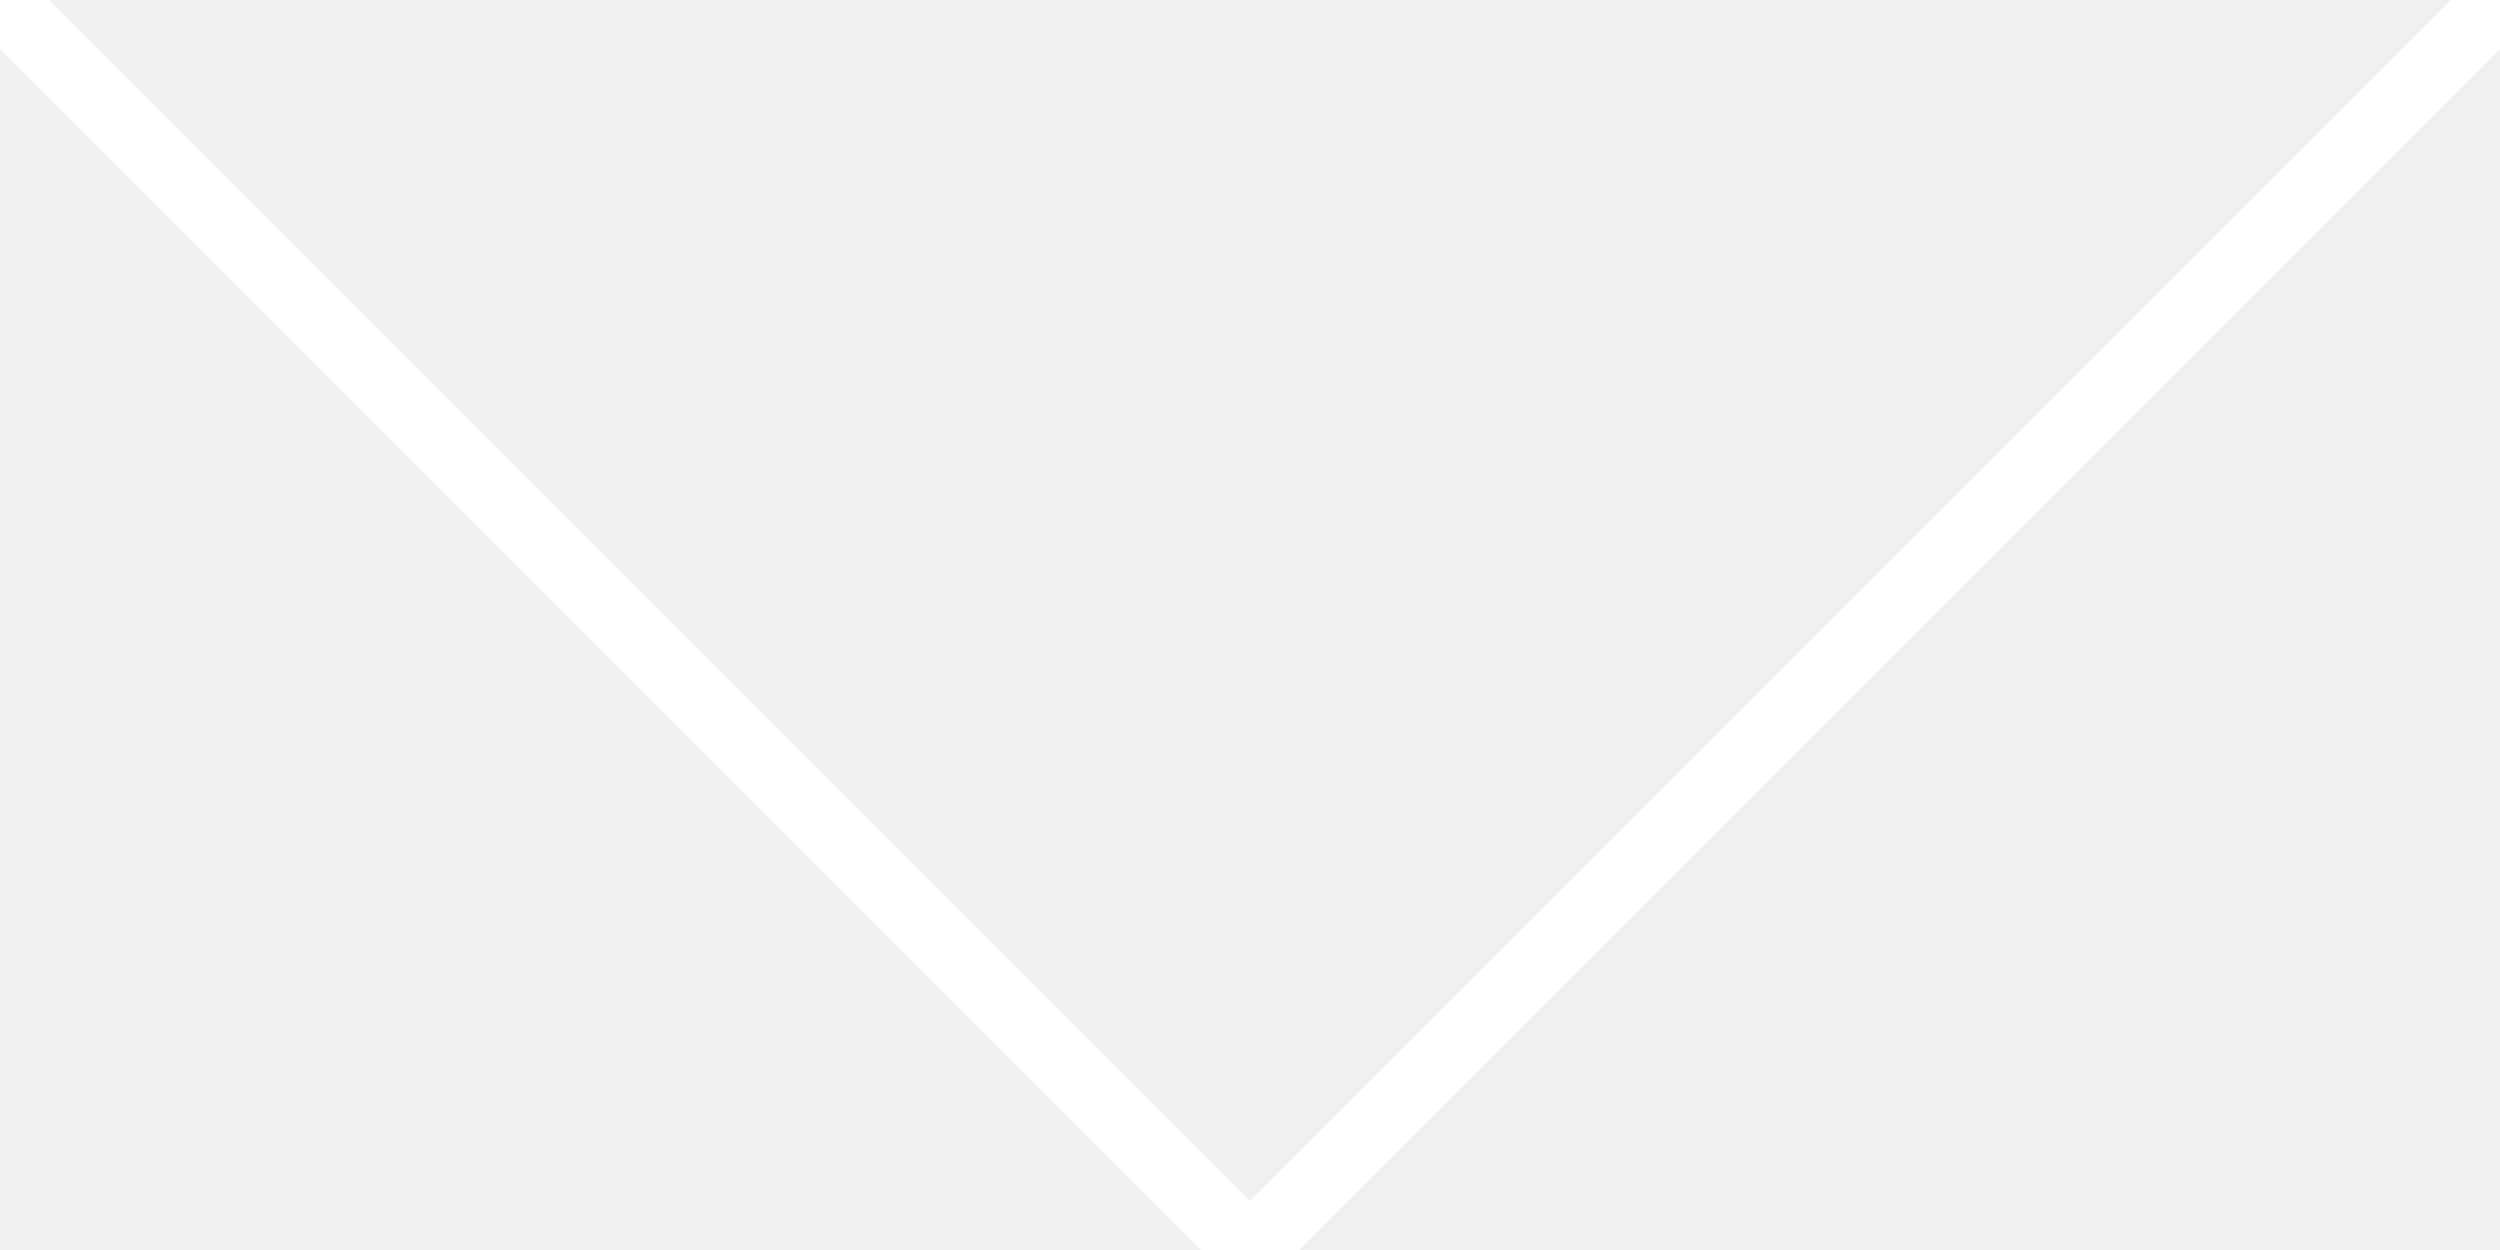
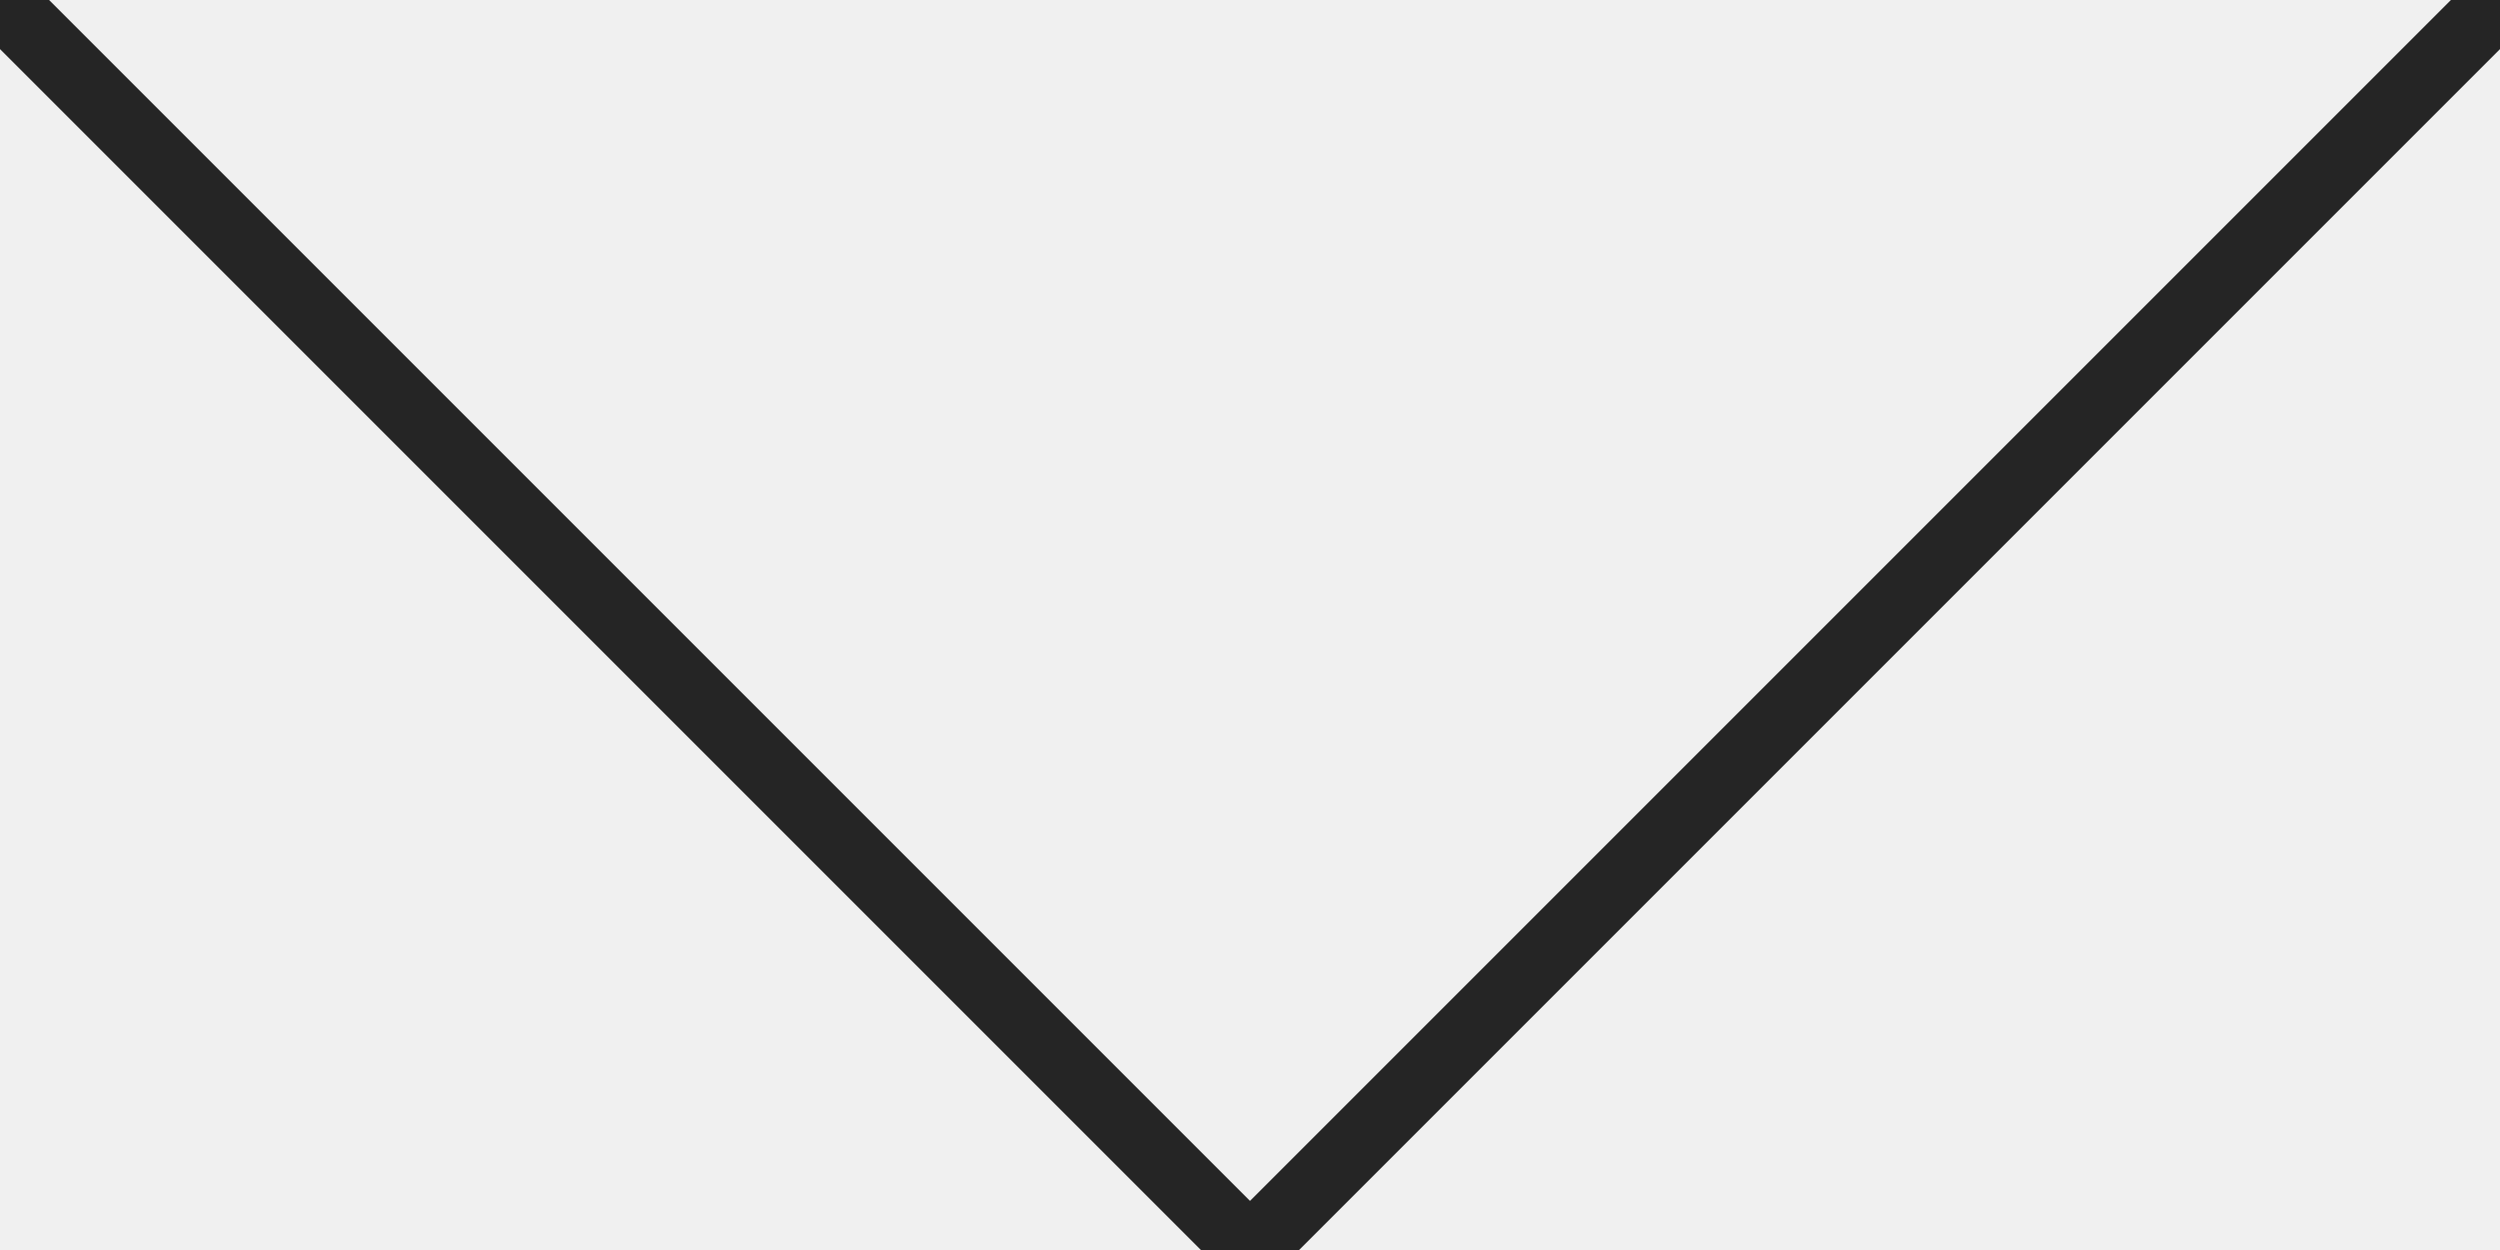
- <svg xmlns="http://www.w3.org/2000/svg" width="36px" height="18px" viewBox="0 0 36 18" zoomAndPan="disable" preserveAspectRatio="none">
-   <style type="text/css"> line { stroke: #fff; stroke-width: 1; } </style>
-   <line x1="0" y1="0" x2="18" y2="18" />
-   <line x1="36" y1="0" x2="18" y2="18" />
+ <svg xmlns="http://www.w3.org/2000/svg" width="36" height="18" viewBox="0 0 36 18" fill="none">
+   <g clip-path="url(#clip0_47_68)">
+     <path d="M0 0L18 18" stroke="#252525" />
+     <path d="M36 0L18 18" stroke="#252525" />
+   </g>
+   <defs>
+     <clipPath id="clip0_47_68">
+       <rect width="36" height="18" fill="white" />
+     </clipPath>
+   </defs>
</svg>
